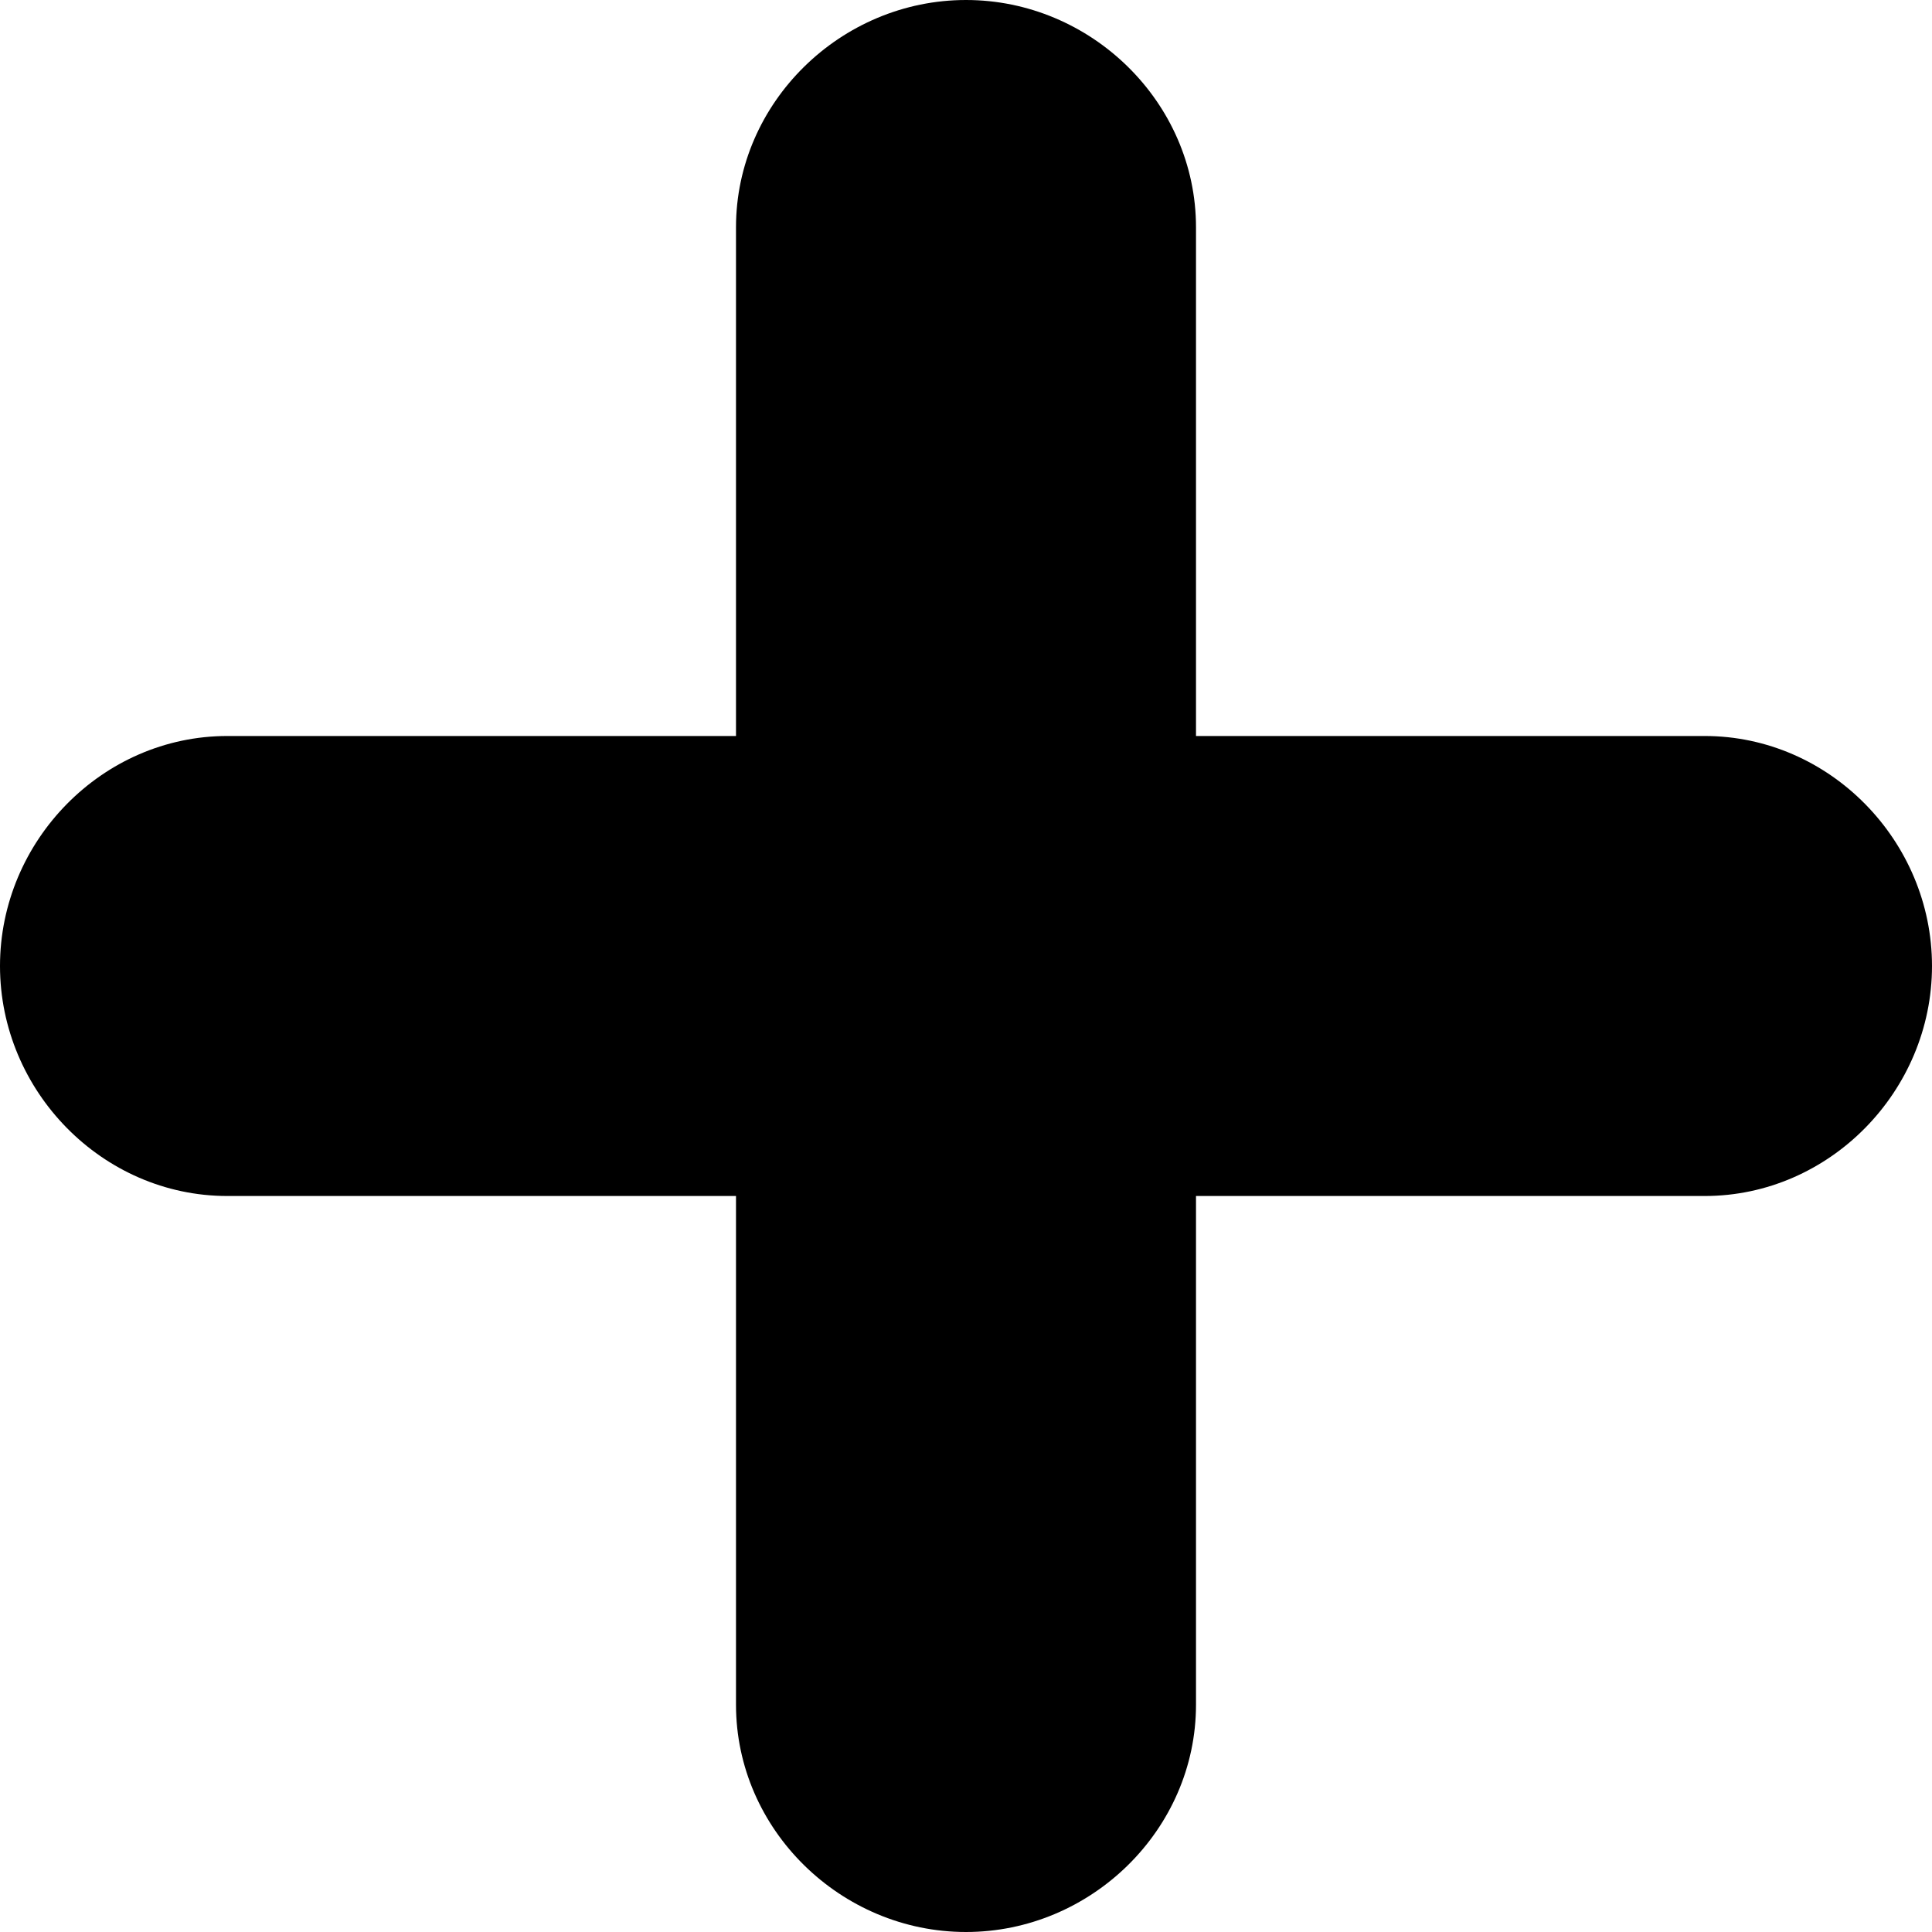
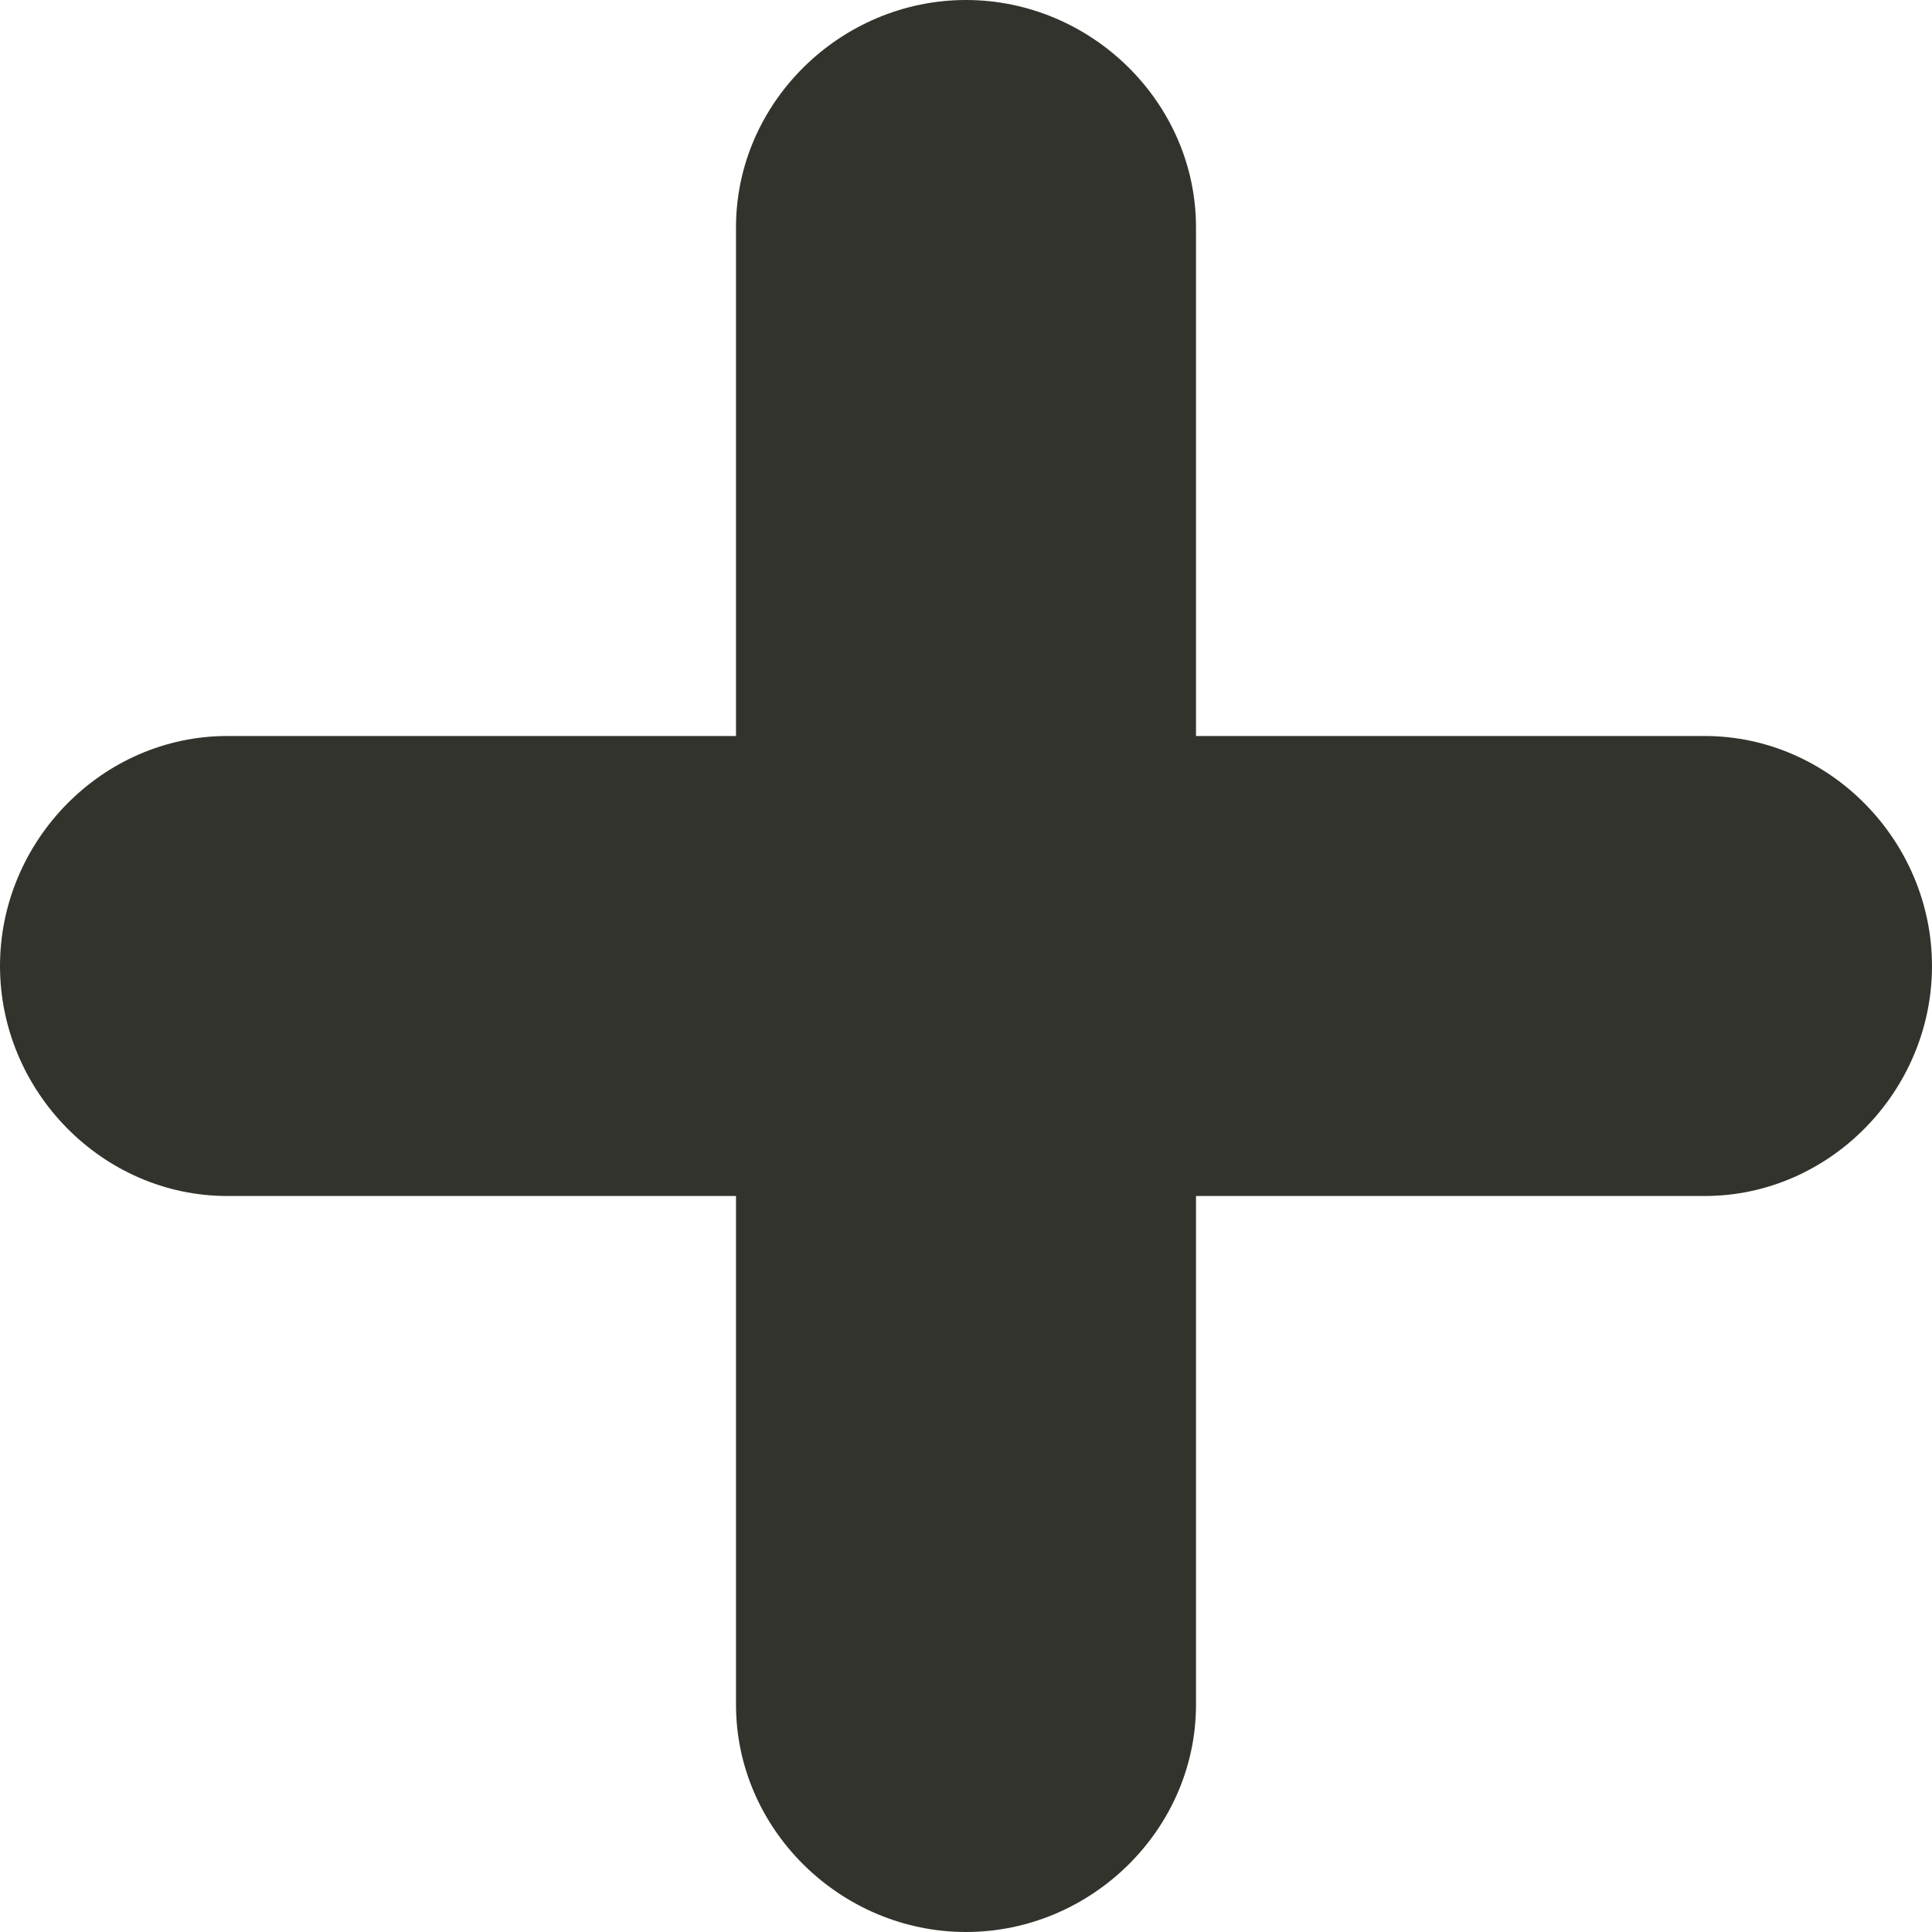
- <svg xmlns="http://www.w3.org/2000/svg" version="1.1" id="Capa_1" x="0px" y="0px" viewBox="0 0 42 42" style="enable-background:new 0 0 42 42;" xml:space="preserve">
+ <svg xmlns="http://www.w3.org/2000/svg" version="1.1" id="Capa_1" x="0px" y="0px" viewBox="0 0 42 42" style="enable-background:new 0 0 42 42;" xml:space="preserve" fill="#33332e">
  <path d="M37.059,16H26V4.941C26,2.224,23.718,0,21,0s-5,2.224-5,4.941V16H4.941C2.224,16,0,18.282,0,21s2.224,5,4.941,5H16v11.059  C16,39.776,18.282,42,21,42s5-2.224,5-4.941V26h11.059C39.776,26,42,23.718,42,21S39.776,16,37.059,16z" />
  <g>
</g>
  <g>
</g>
  <g>
</g>
  <g>
</g>
  <g>
</g>
  <g>
</g>
  <g>
</g>
  <g>
</g>
  <g>
</g>
  <g>
</g>
  <g>
</g>
  <g>
</g>
  <g>
</g>
  <g>
</g>
  <g>
</g>
</svg>
